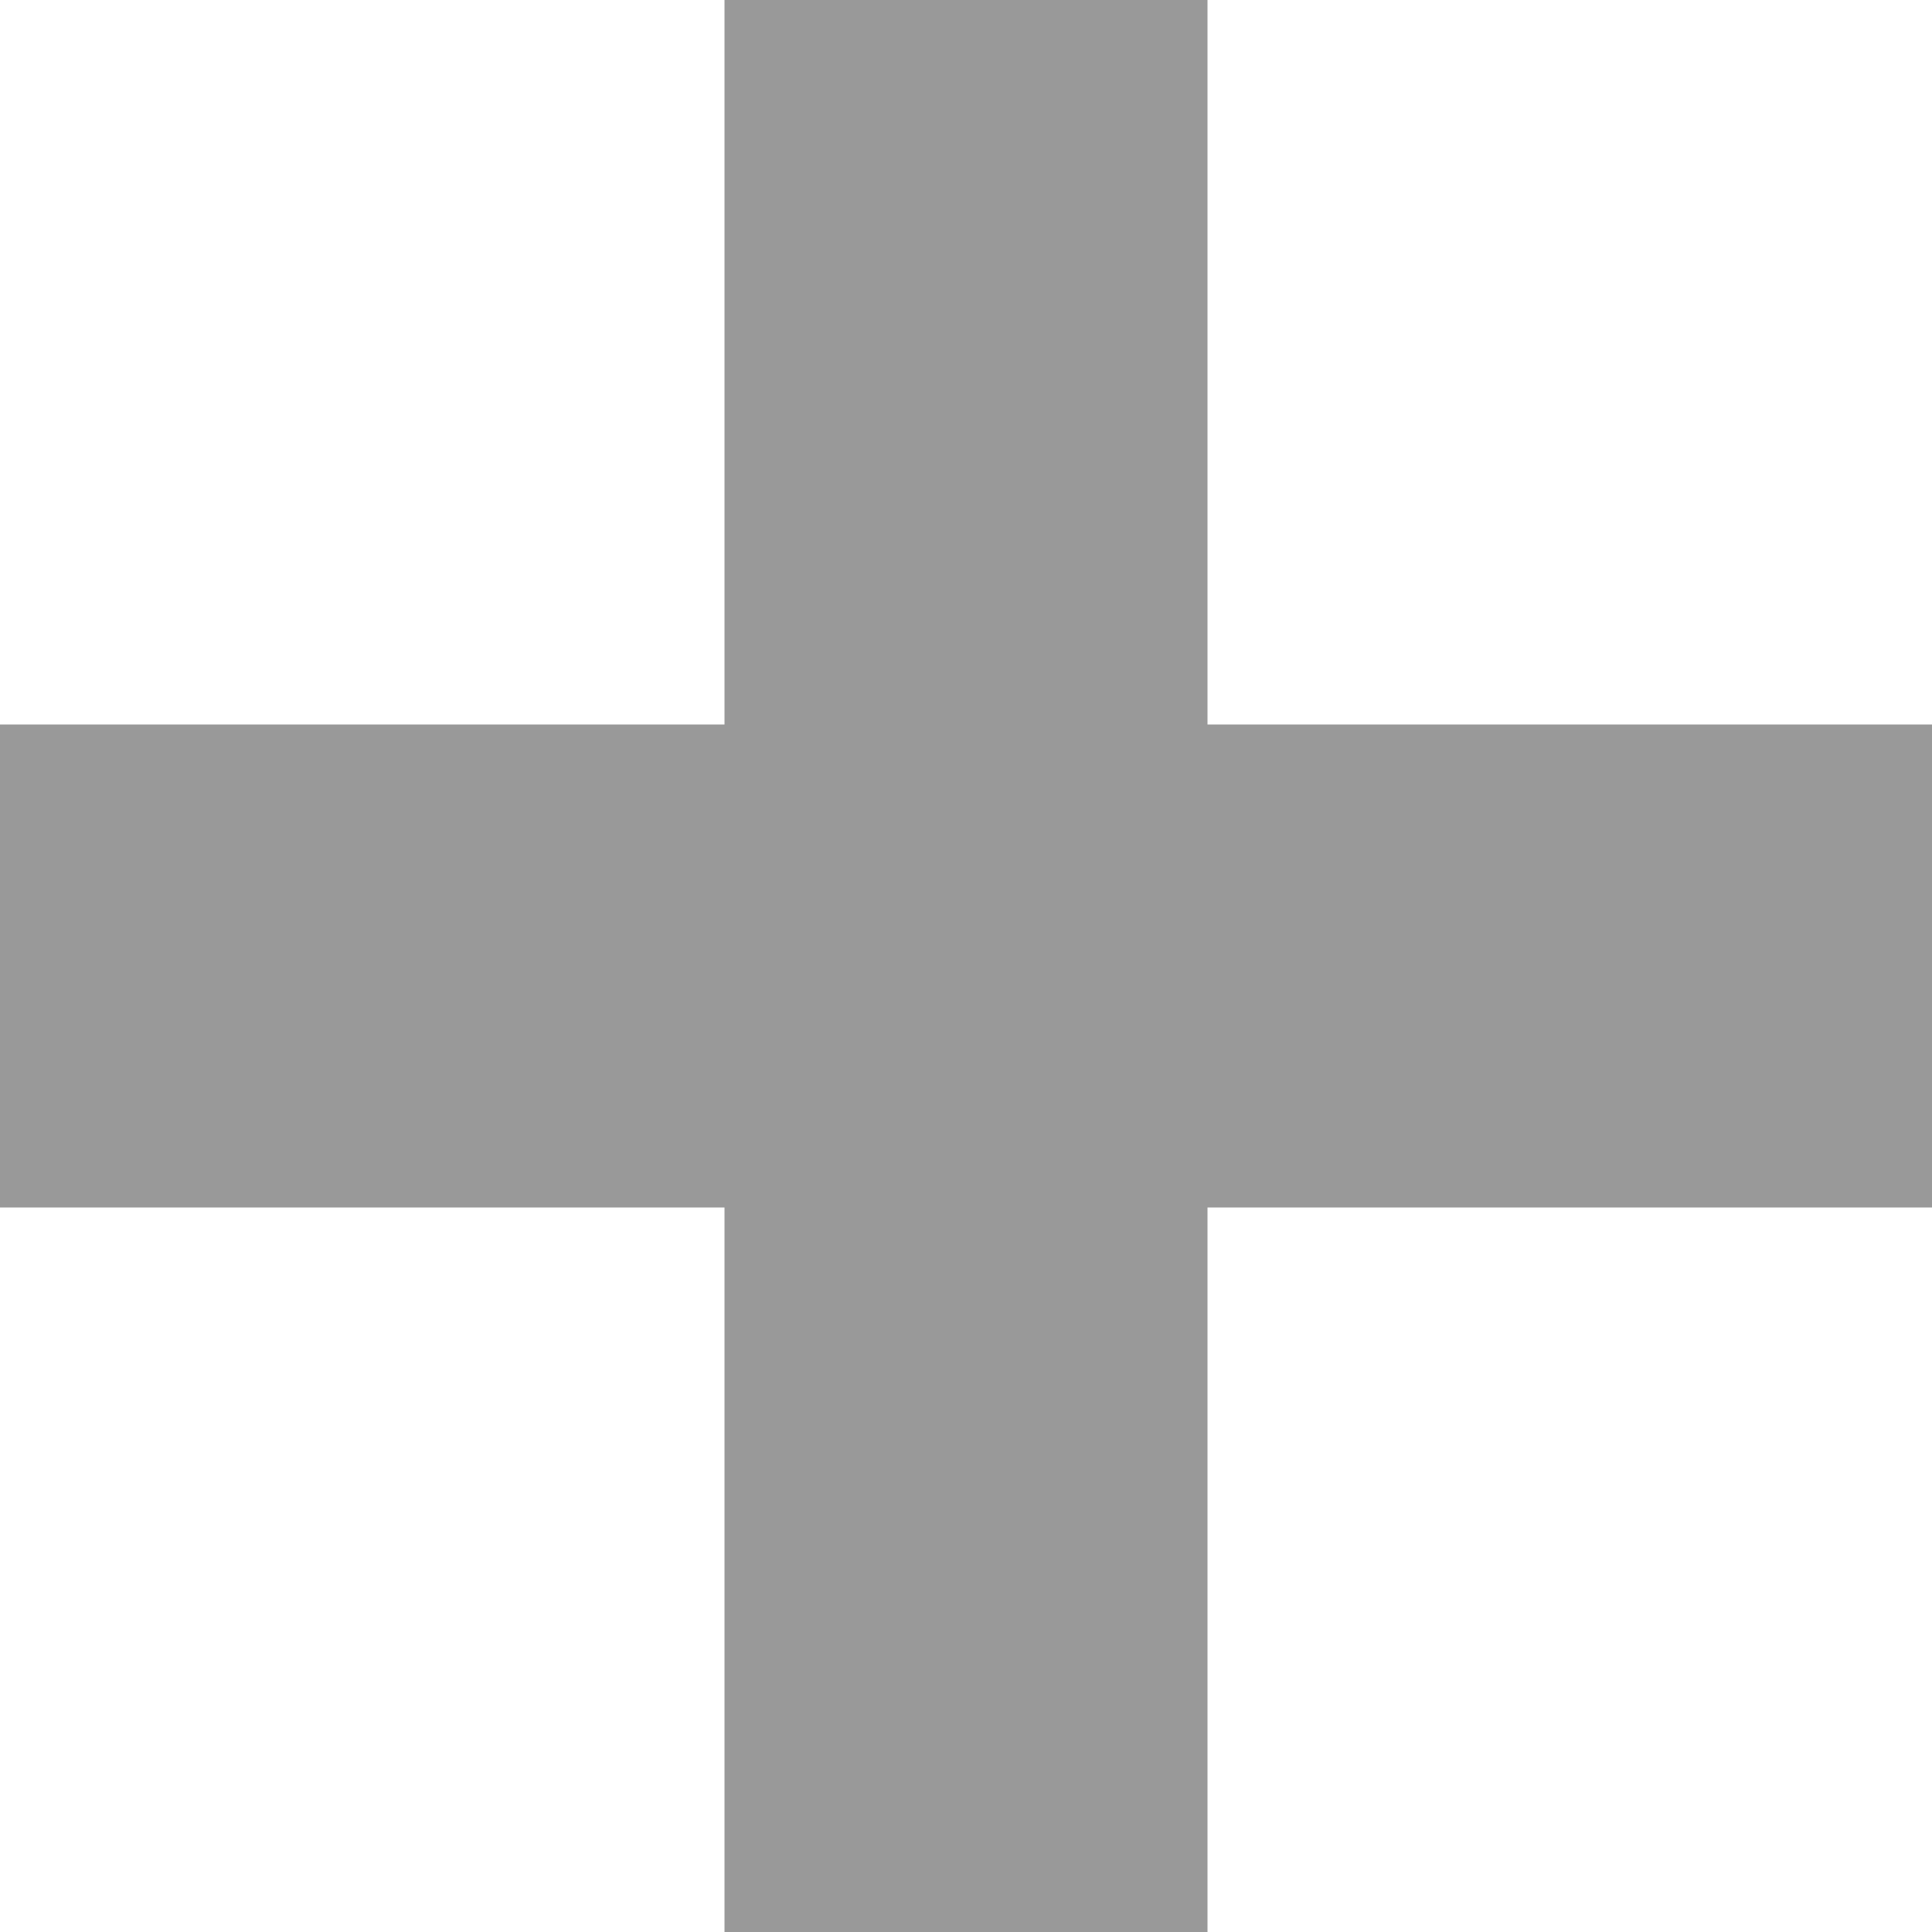
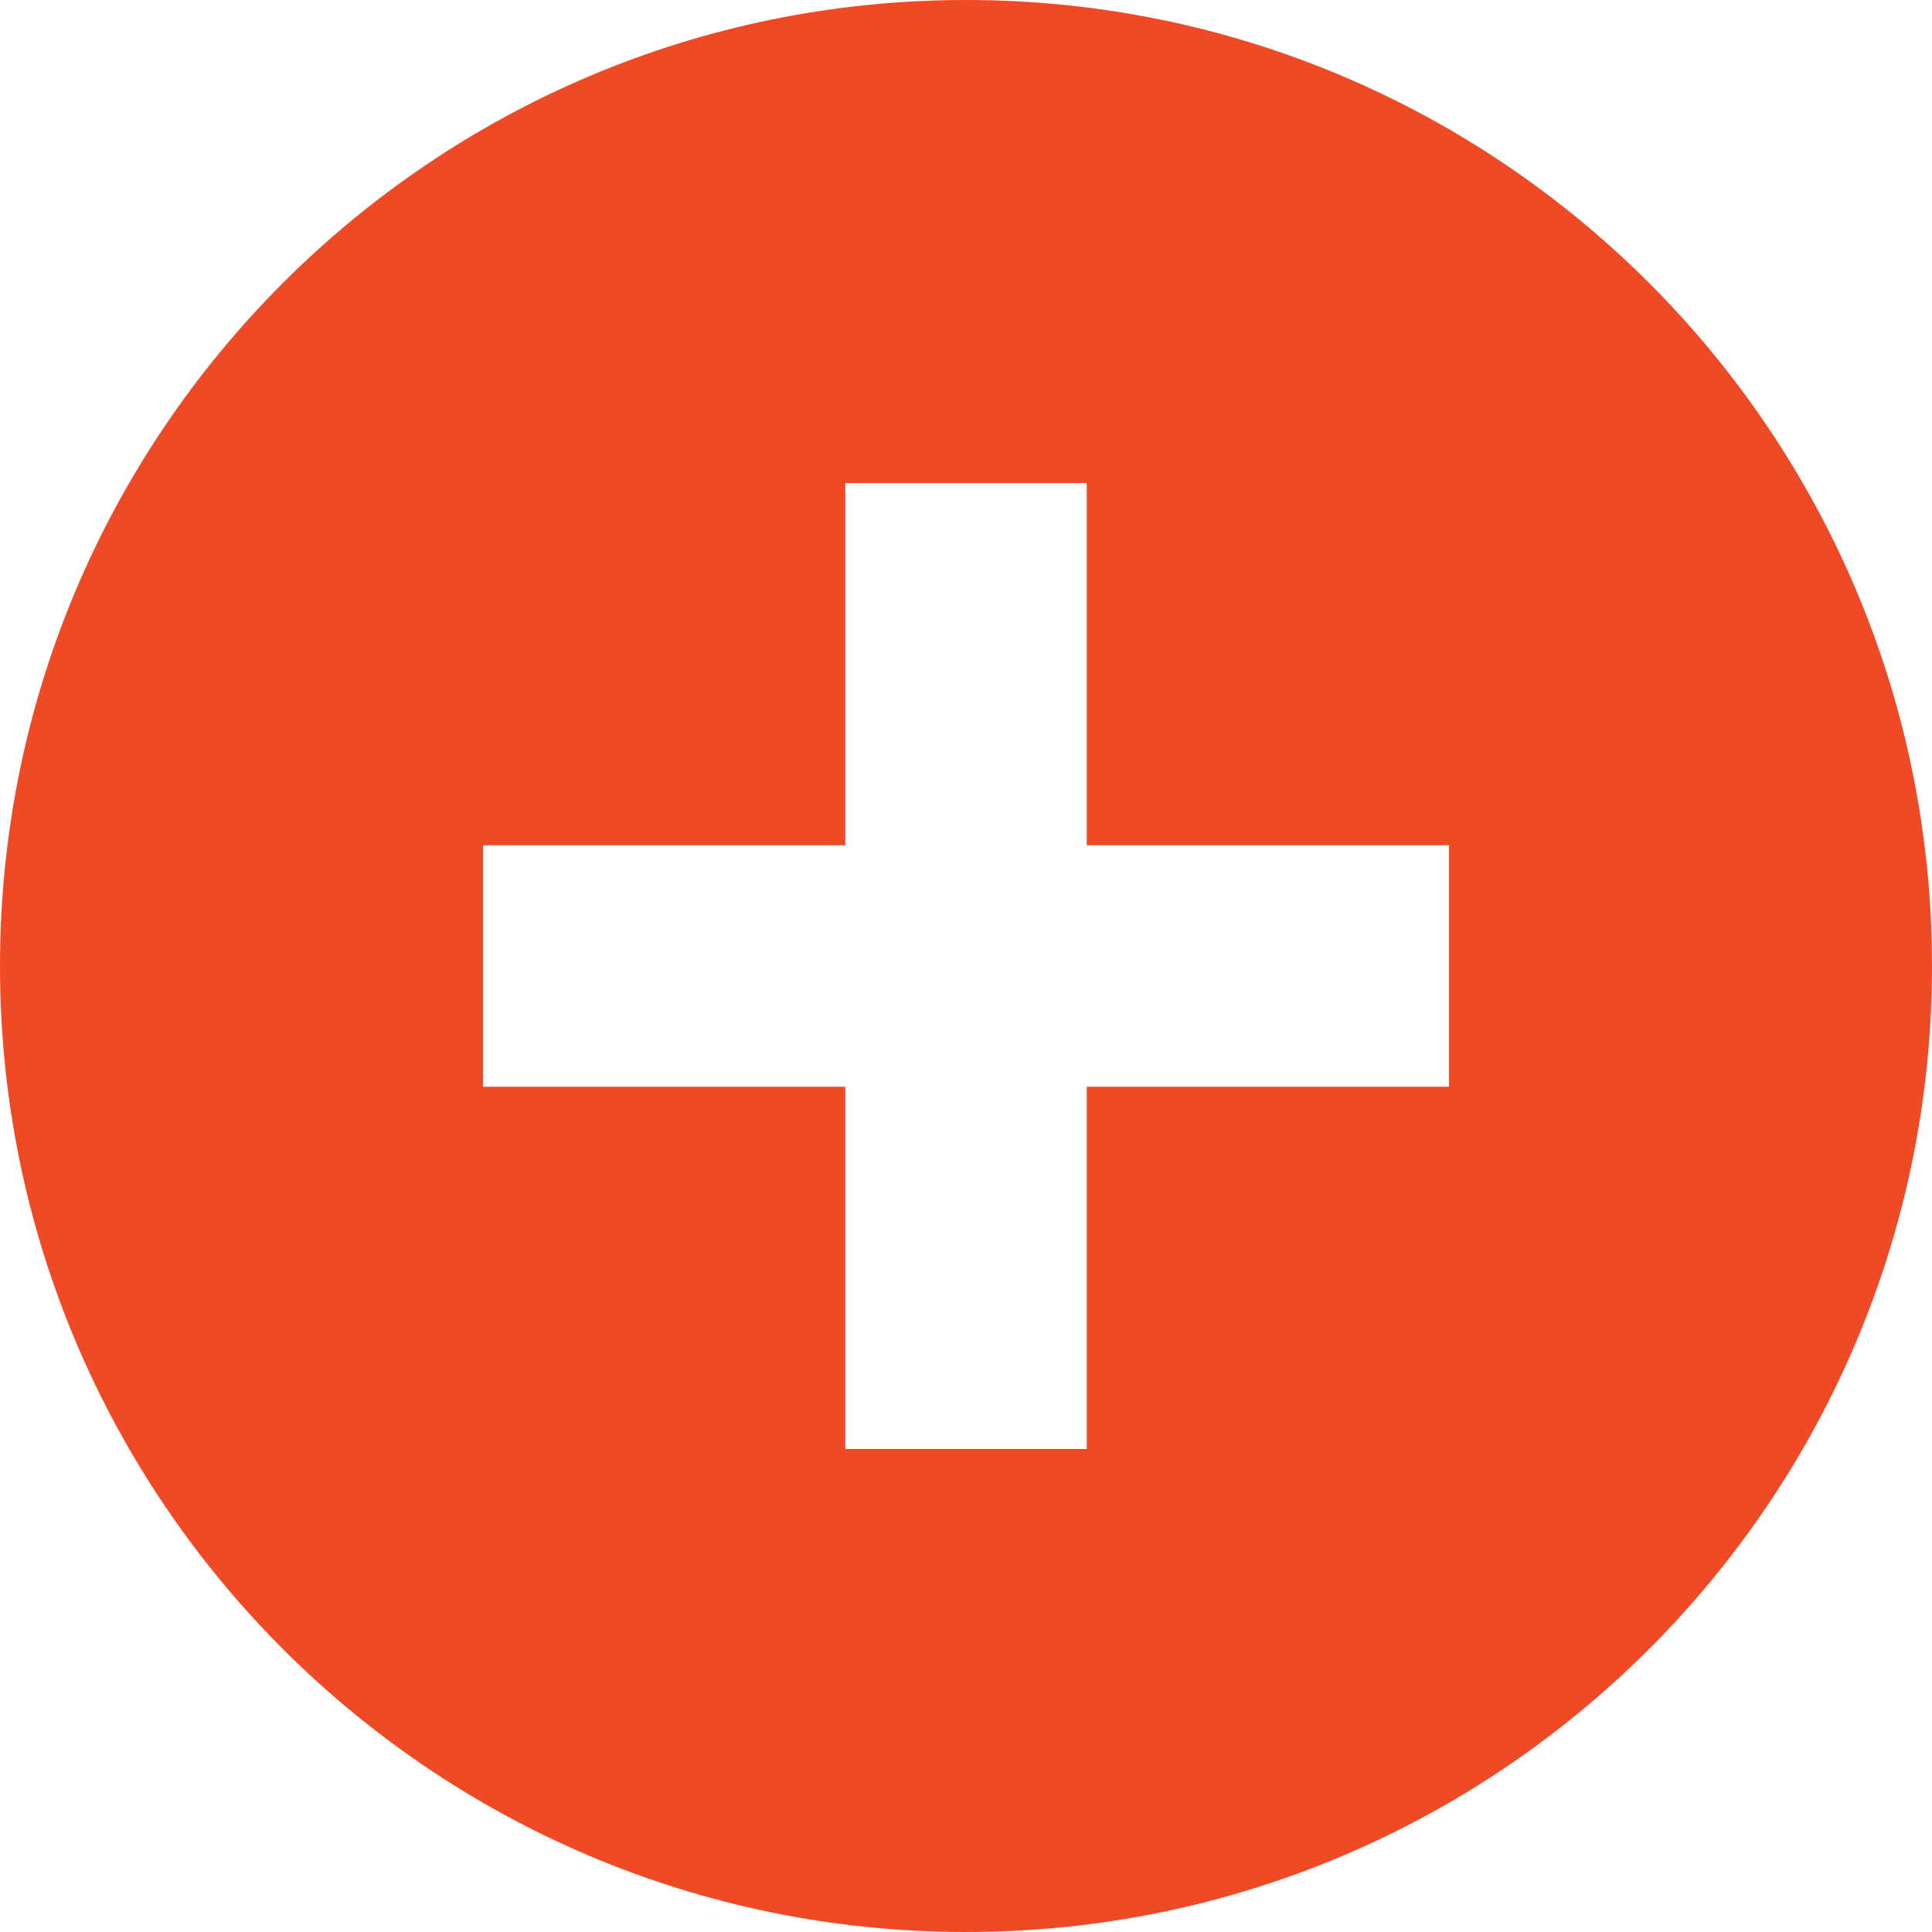
- <svg xmlns="http://www.w3.org/2000/svg" t="1738166319381" class="icon" viewBox="0 0 1024 1024" version="1.1" p-id="12917" width="16" height="16">
-   <path fill="#999999" d="M640 384V0h-256v384H0v256h384V1024h256V640H1024v-256H640z" p-id="12918" />
+ <svg xmlns="http://www.w3.org/2000/svg" t="1739534645981" class="icon" viewBox="0 0 1024 1024" version="1.1" p-id="5157" width="200" height="200">
+   <path d="M512 1024A512 512 0 1 0 512 0a512 512 0 0 0 0 1024zM448 448V256h128v192h192v128H576v192H448V576H256V448h192z" fill="#F04925" p-id="5158" />
</svg>
